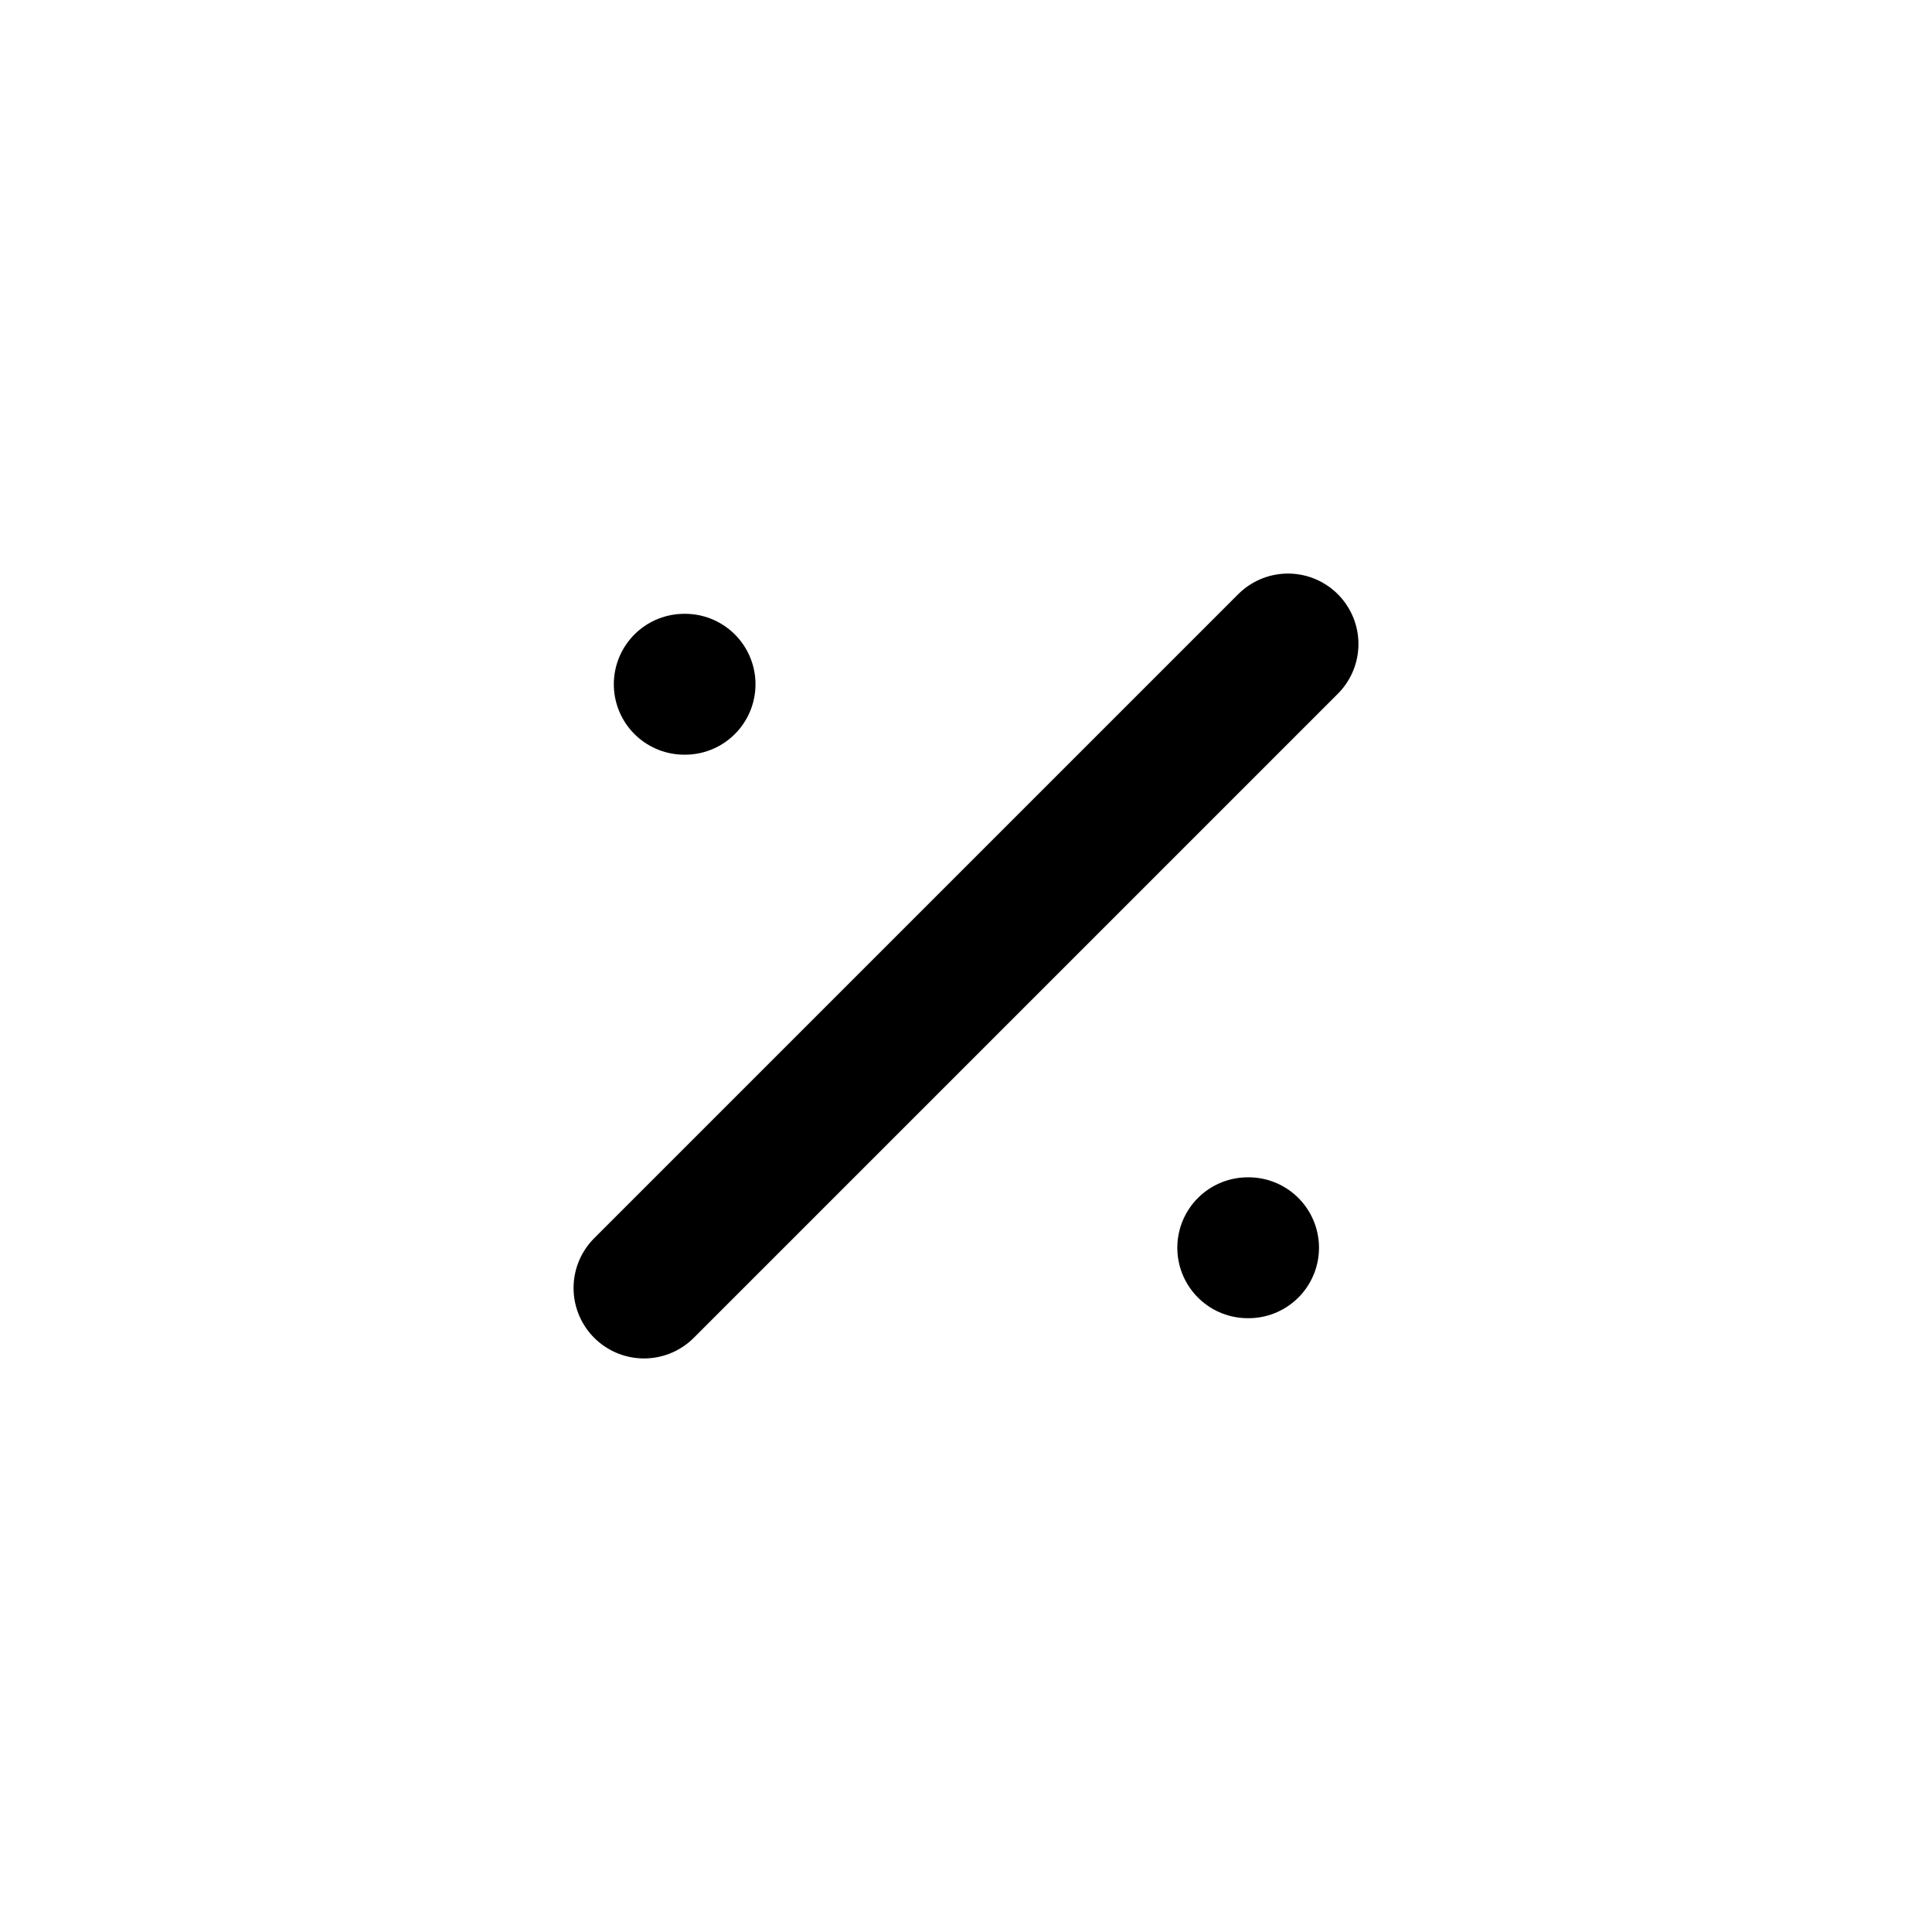
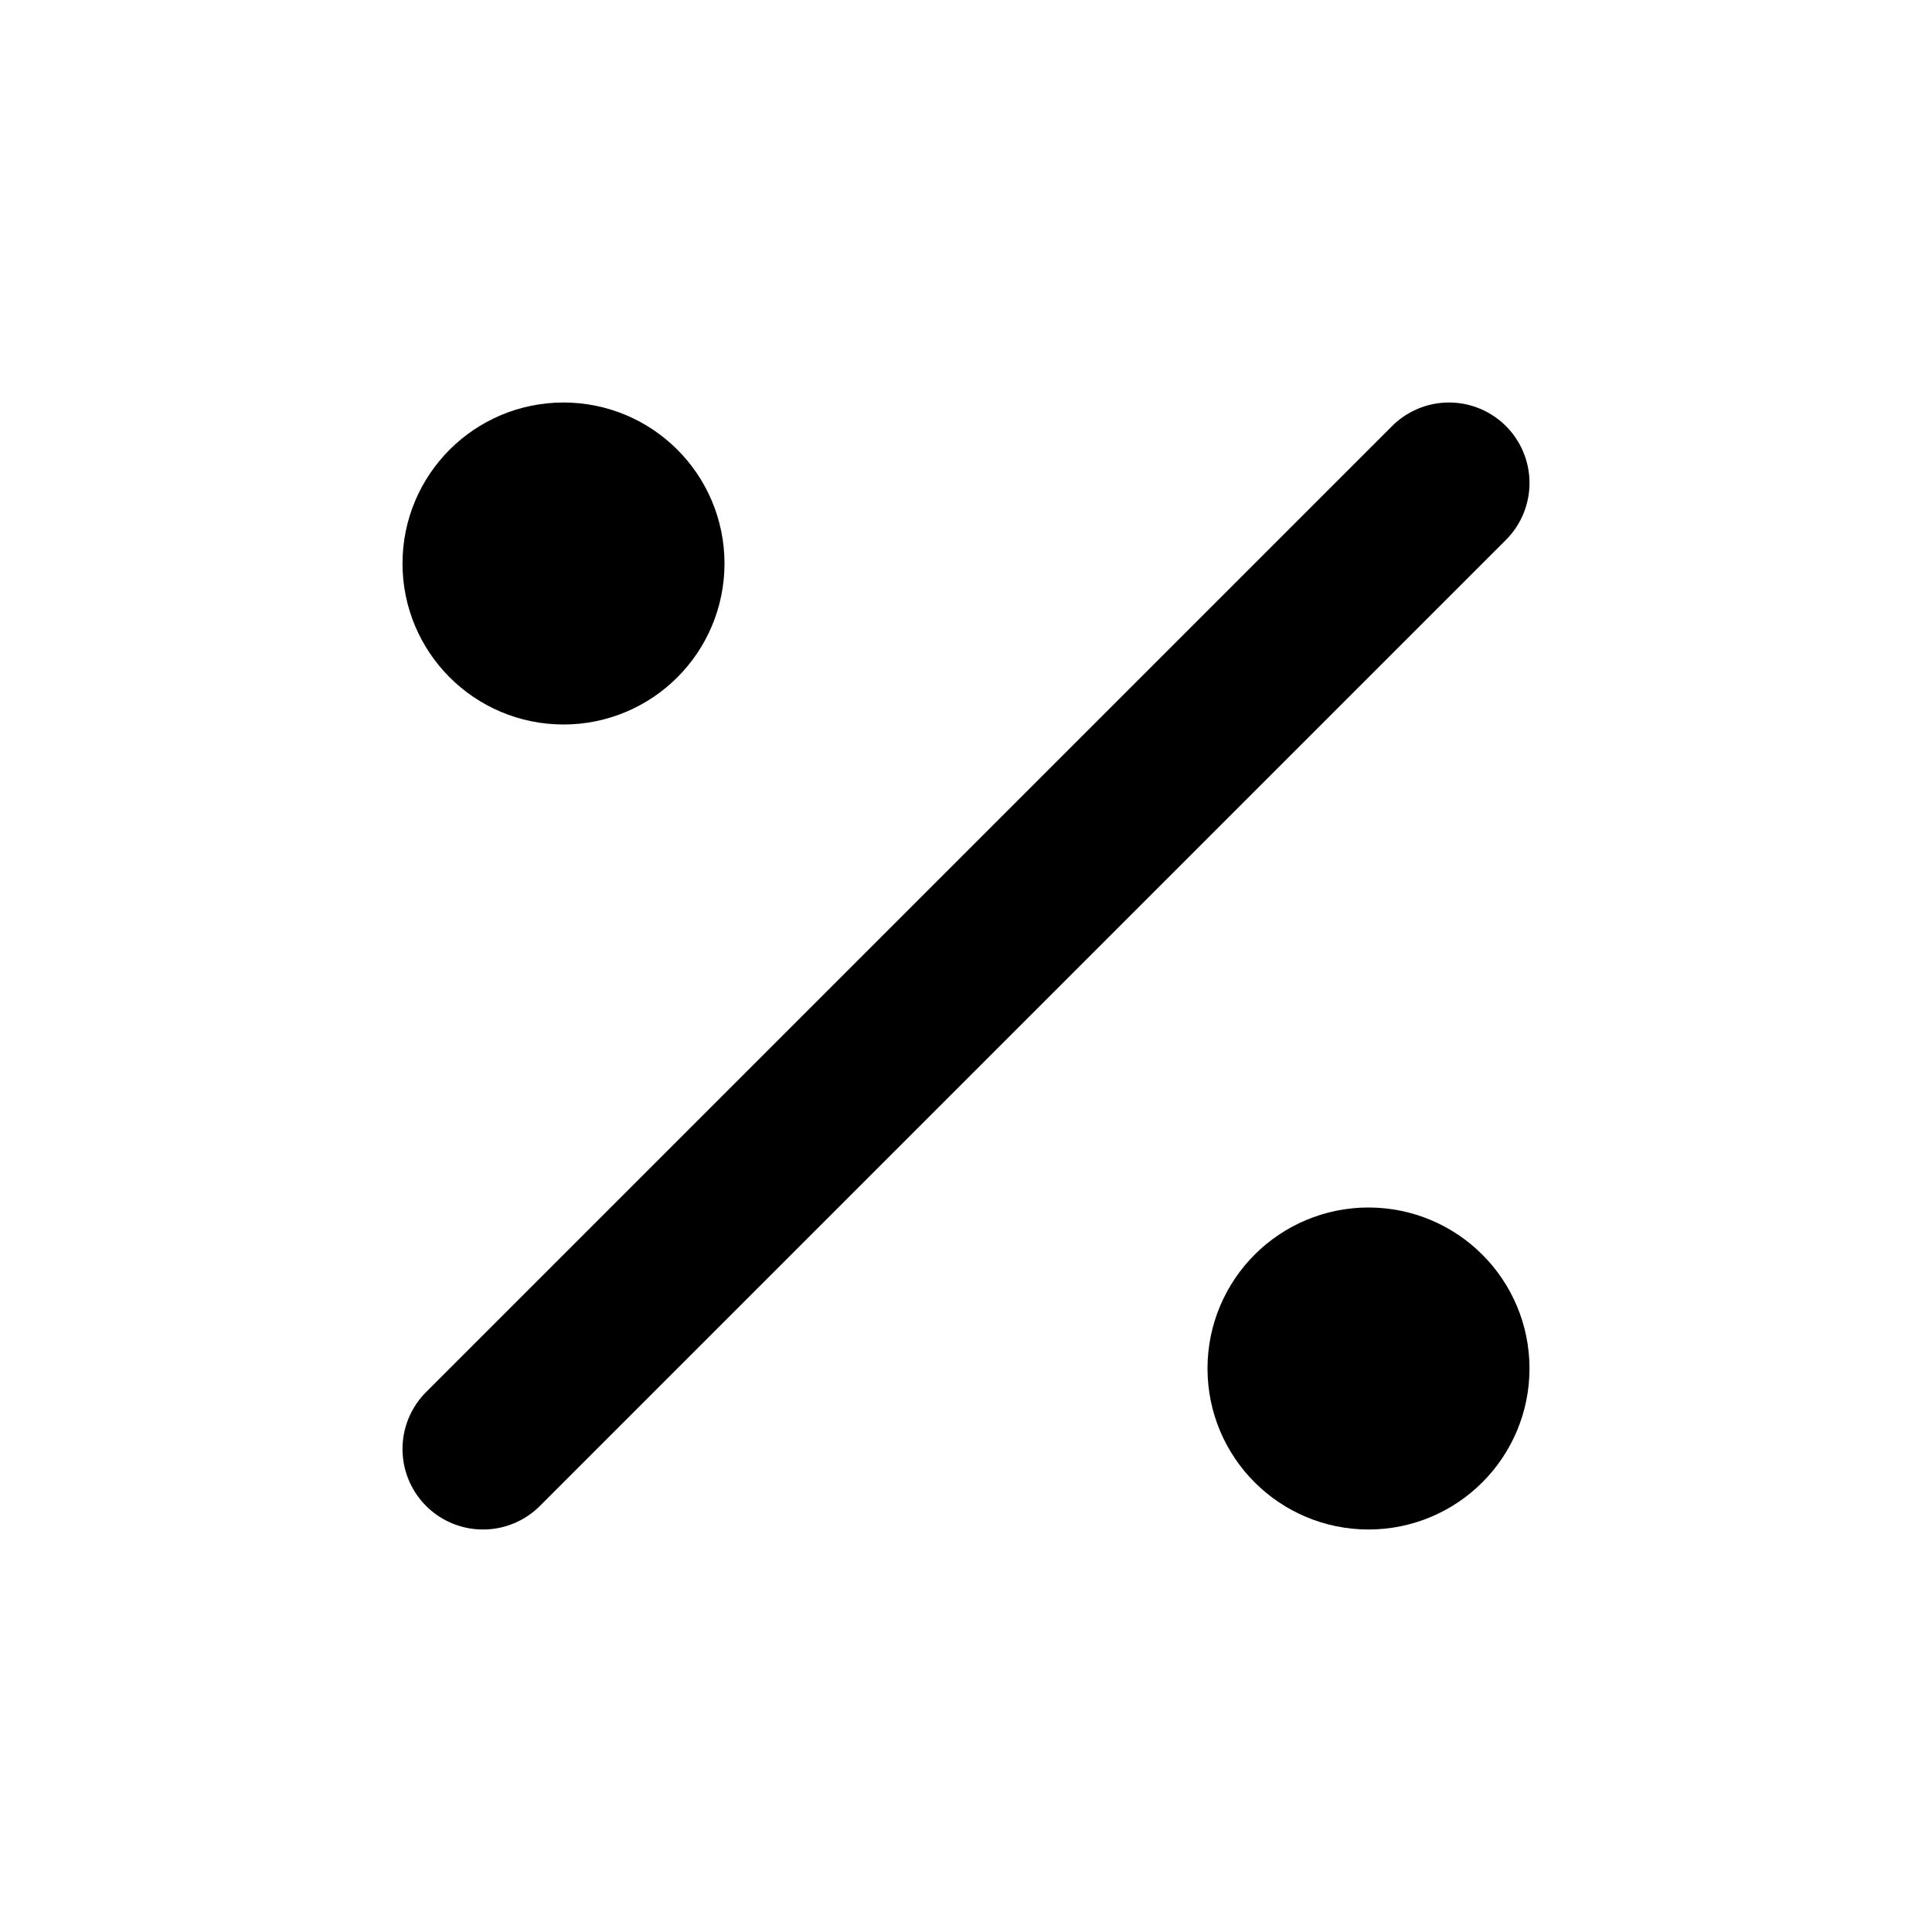
- <svg xmlns="http://www.w3.org/2000/svg" fill="none" stroke="currentColor" stroke-width="1.75" stroke-linecap="round" stroke-linejoin="round" viewBox="0 0 24 24">
-   <path d="m8 16 8-8M8.5 8.5h.01M15.5 15.5h.01" />
+ <svg xmlns="http://www.w3.org/2000/svg" width="24" height="24" viewBox="0 0 24 24" fill="none" stroke="currentColor" stroke-width="2" stroke-linecap="round" stroke-linejoin="round" class="icon icon-tabler icons-tabler-outline icon-tabler-percentage">
+   <path stroke="none" d="M0 0h24v24H0z" fill="none" />
+   <path d="M16 17a1 1 0 1 0 2 0a1 1 0 1 0 -2 0" />
+   <path d="M6 7a1 1 0 1 0 2 0a1 1 0 1 0 -2 0" />
+   <path d="M6 18l12 -12" />
</svg>
